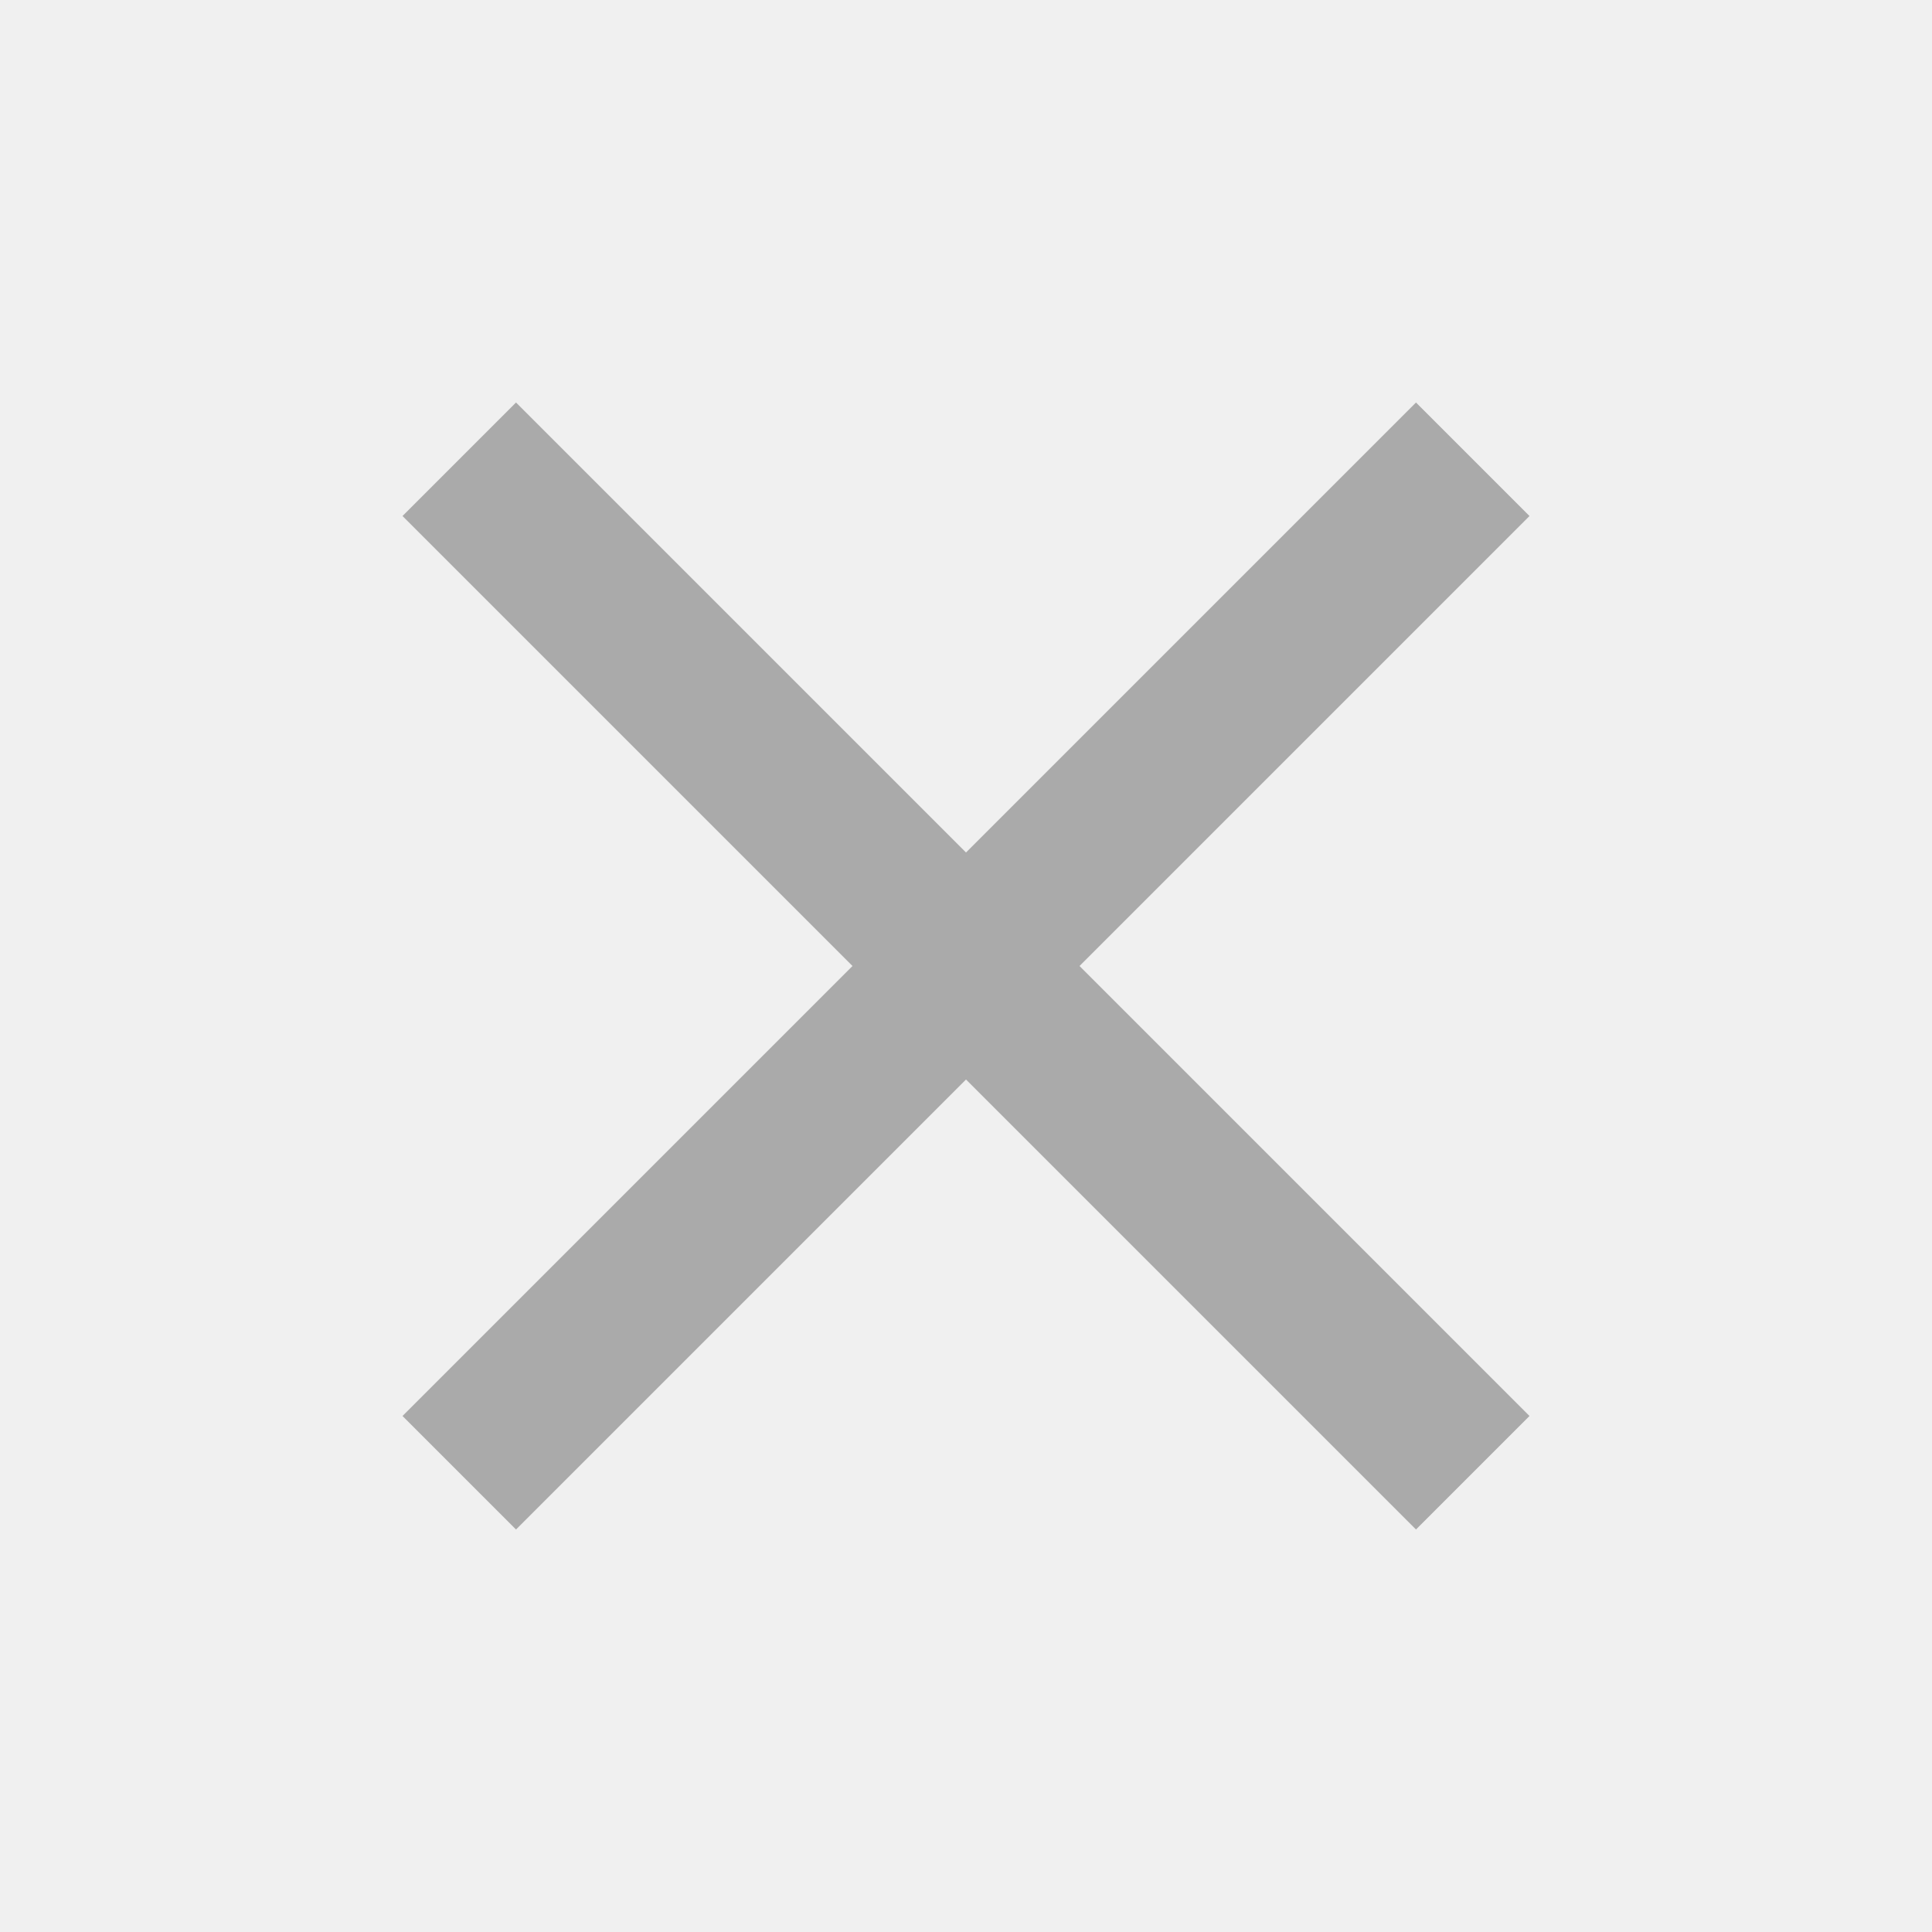
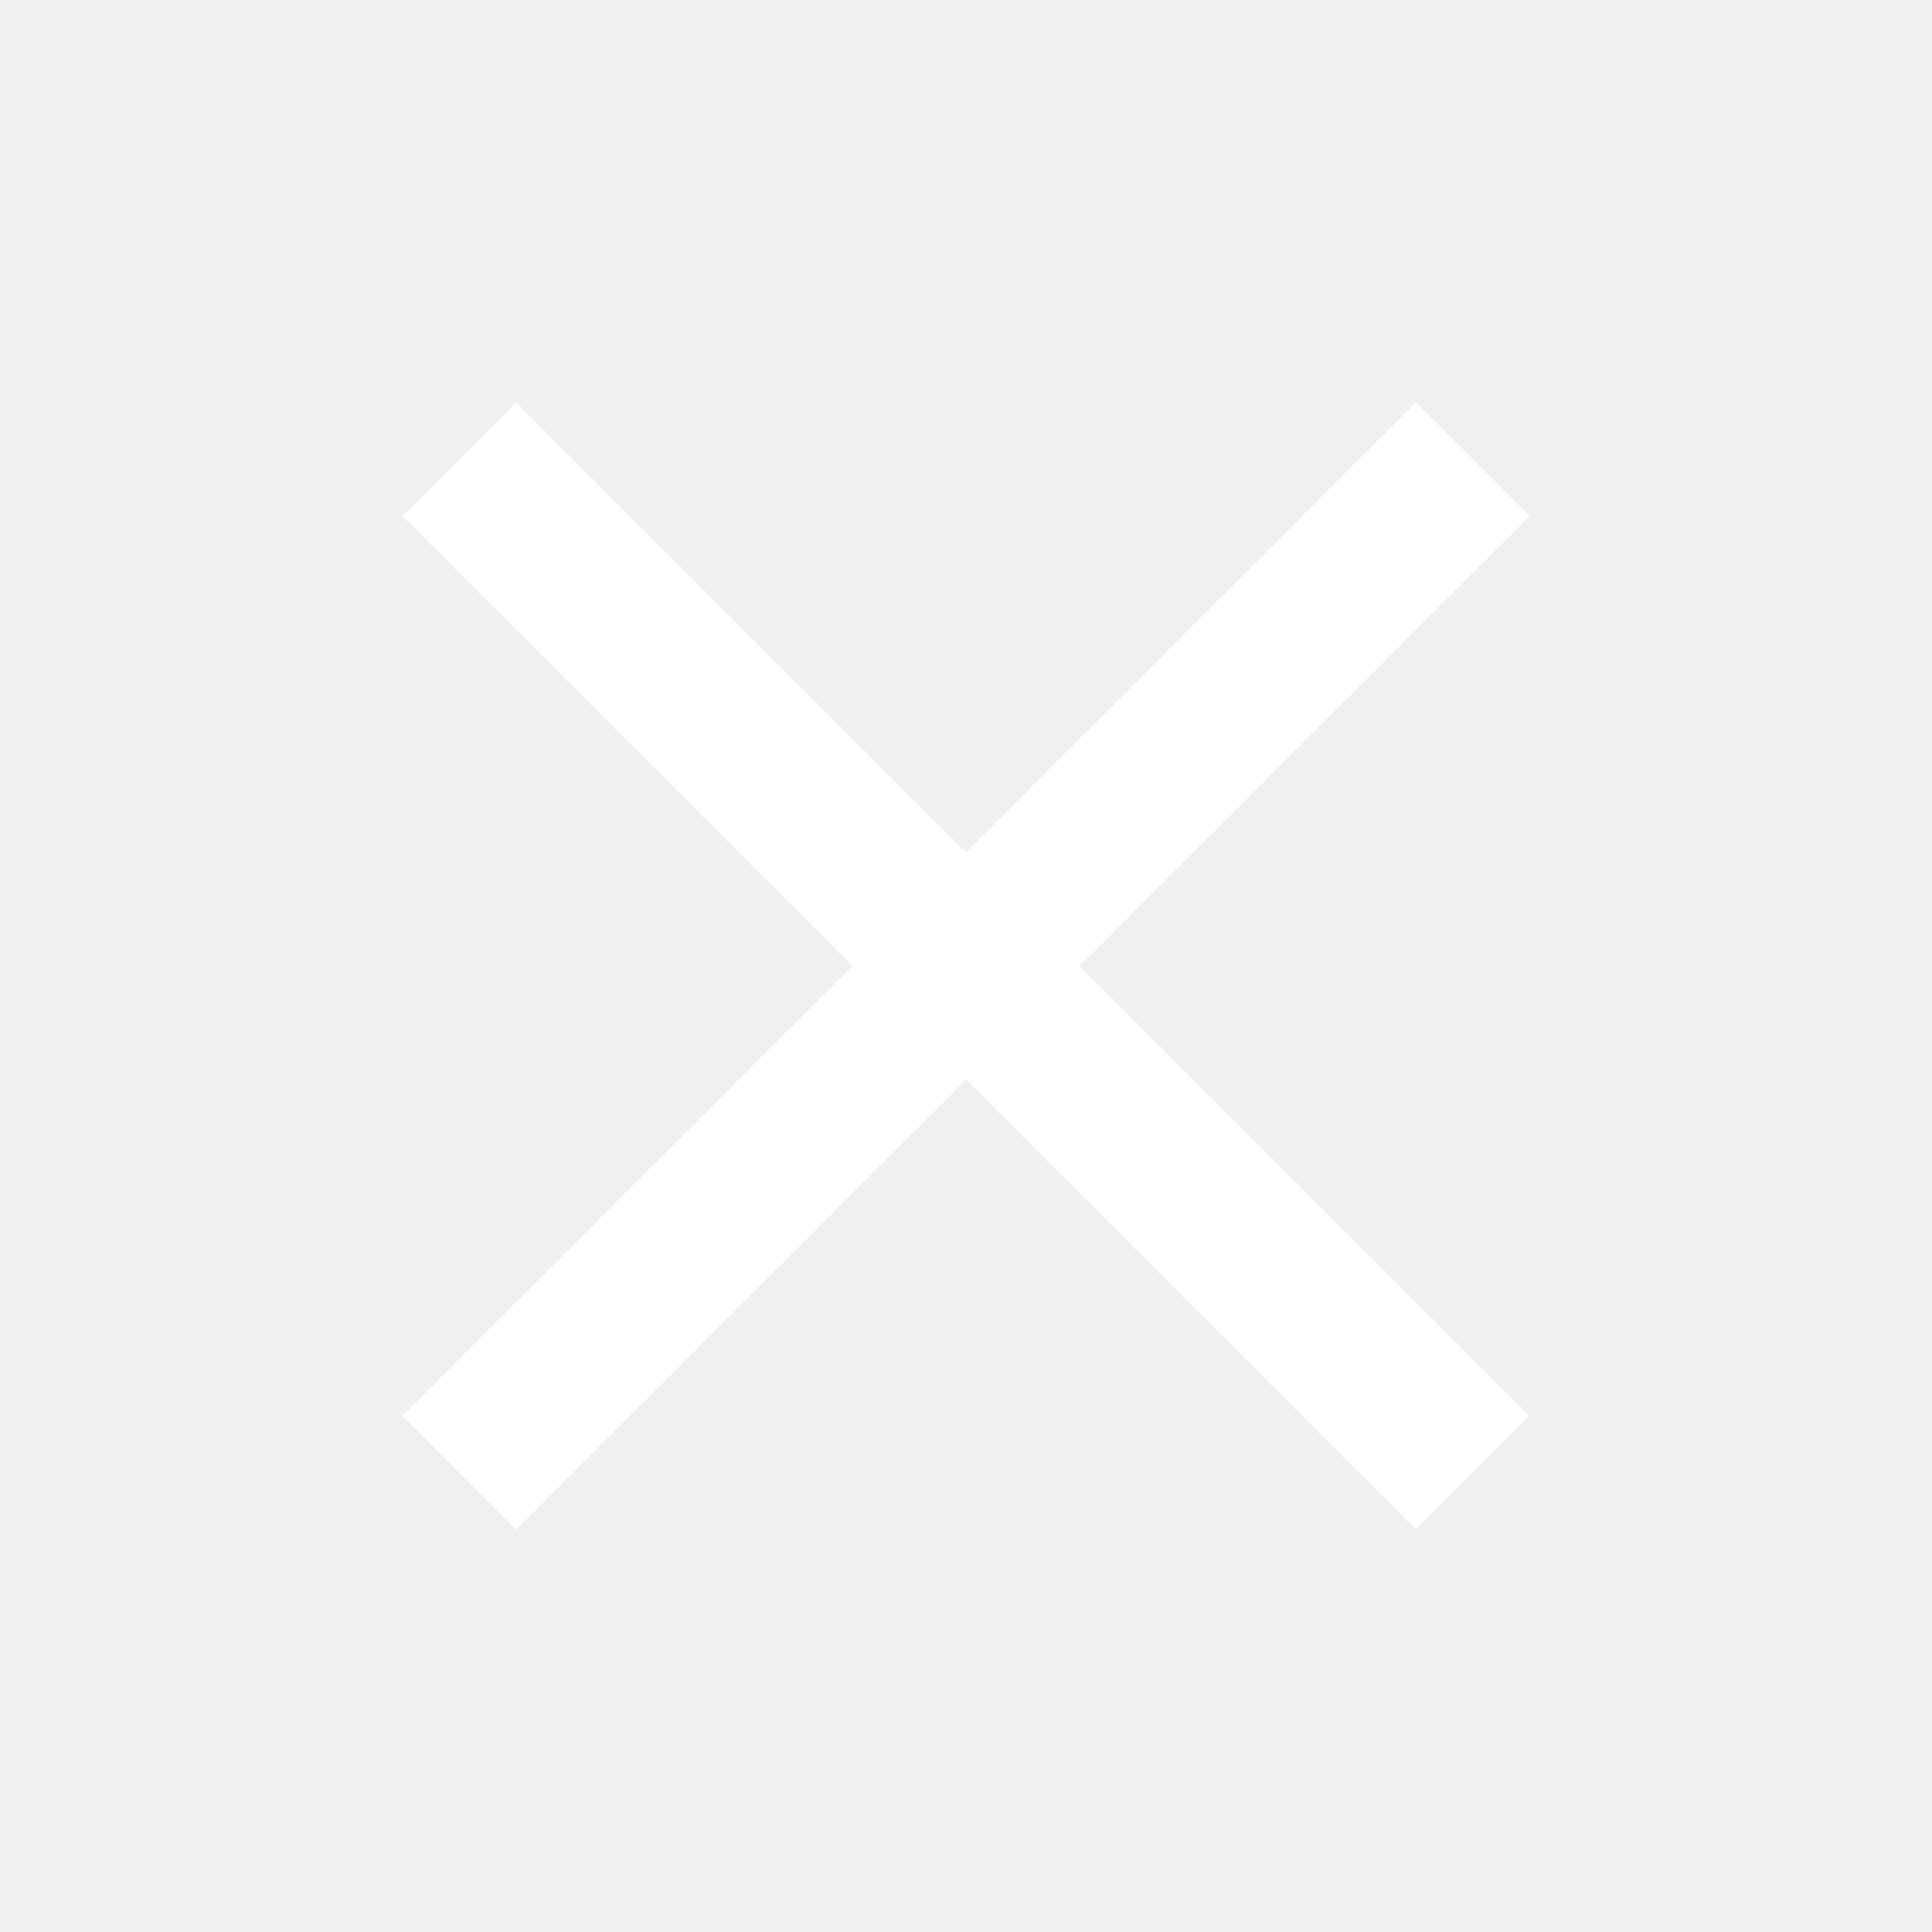
<svg xmlns="http://www.w3.org/2000/svg" height="24" viewBox="0 0 24 24" width="24">
  <path d="M0 0h24v24H0z" fill="none" />
-   <path d="M19 6.41L17.59 5 12 10.59 6.41 5 5 6.41 10.59 12 5 17.59 6.41 19 12 13.41 17.59 19 19 17.59 13.41 12z" fill="#aaaaaa" />
+   <path d="M19 6.41L17.59 5 12 10.59 6.41 5 5 6.41 10.59 12 5 17.59 6.41 19 12 13.41 17.59 19 19 17.59 13.41 12z" fill="#ffffff" />
</svg>
